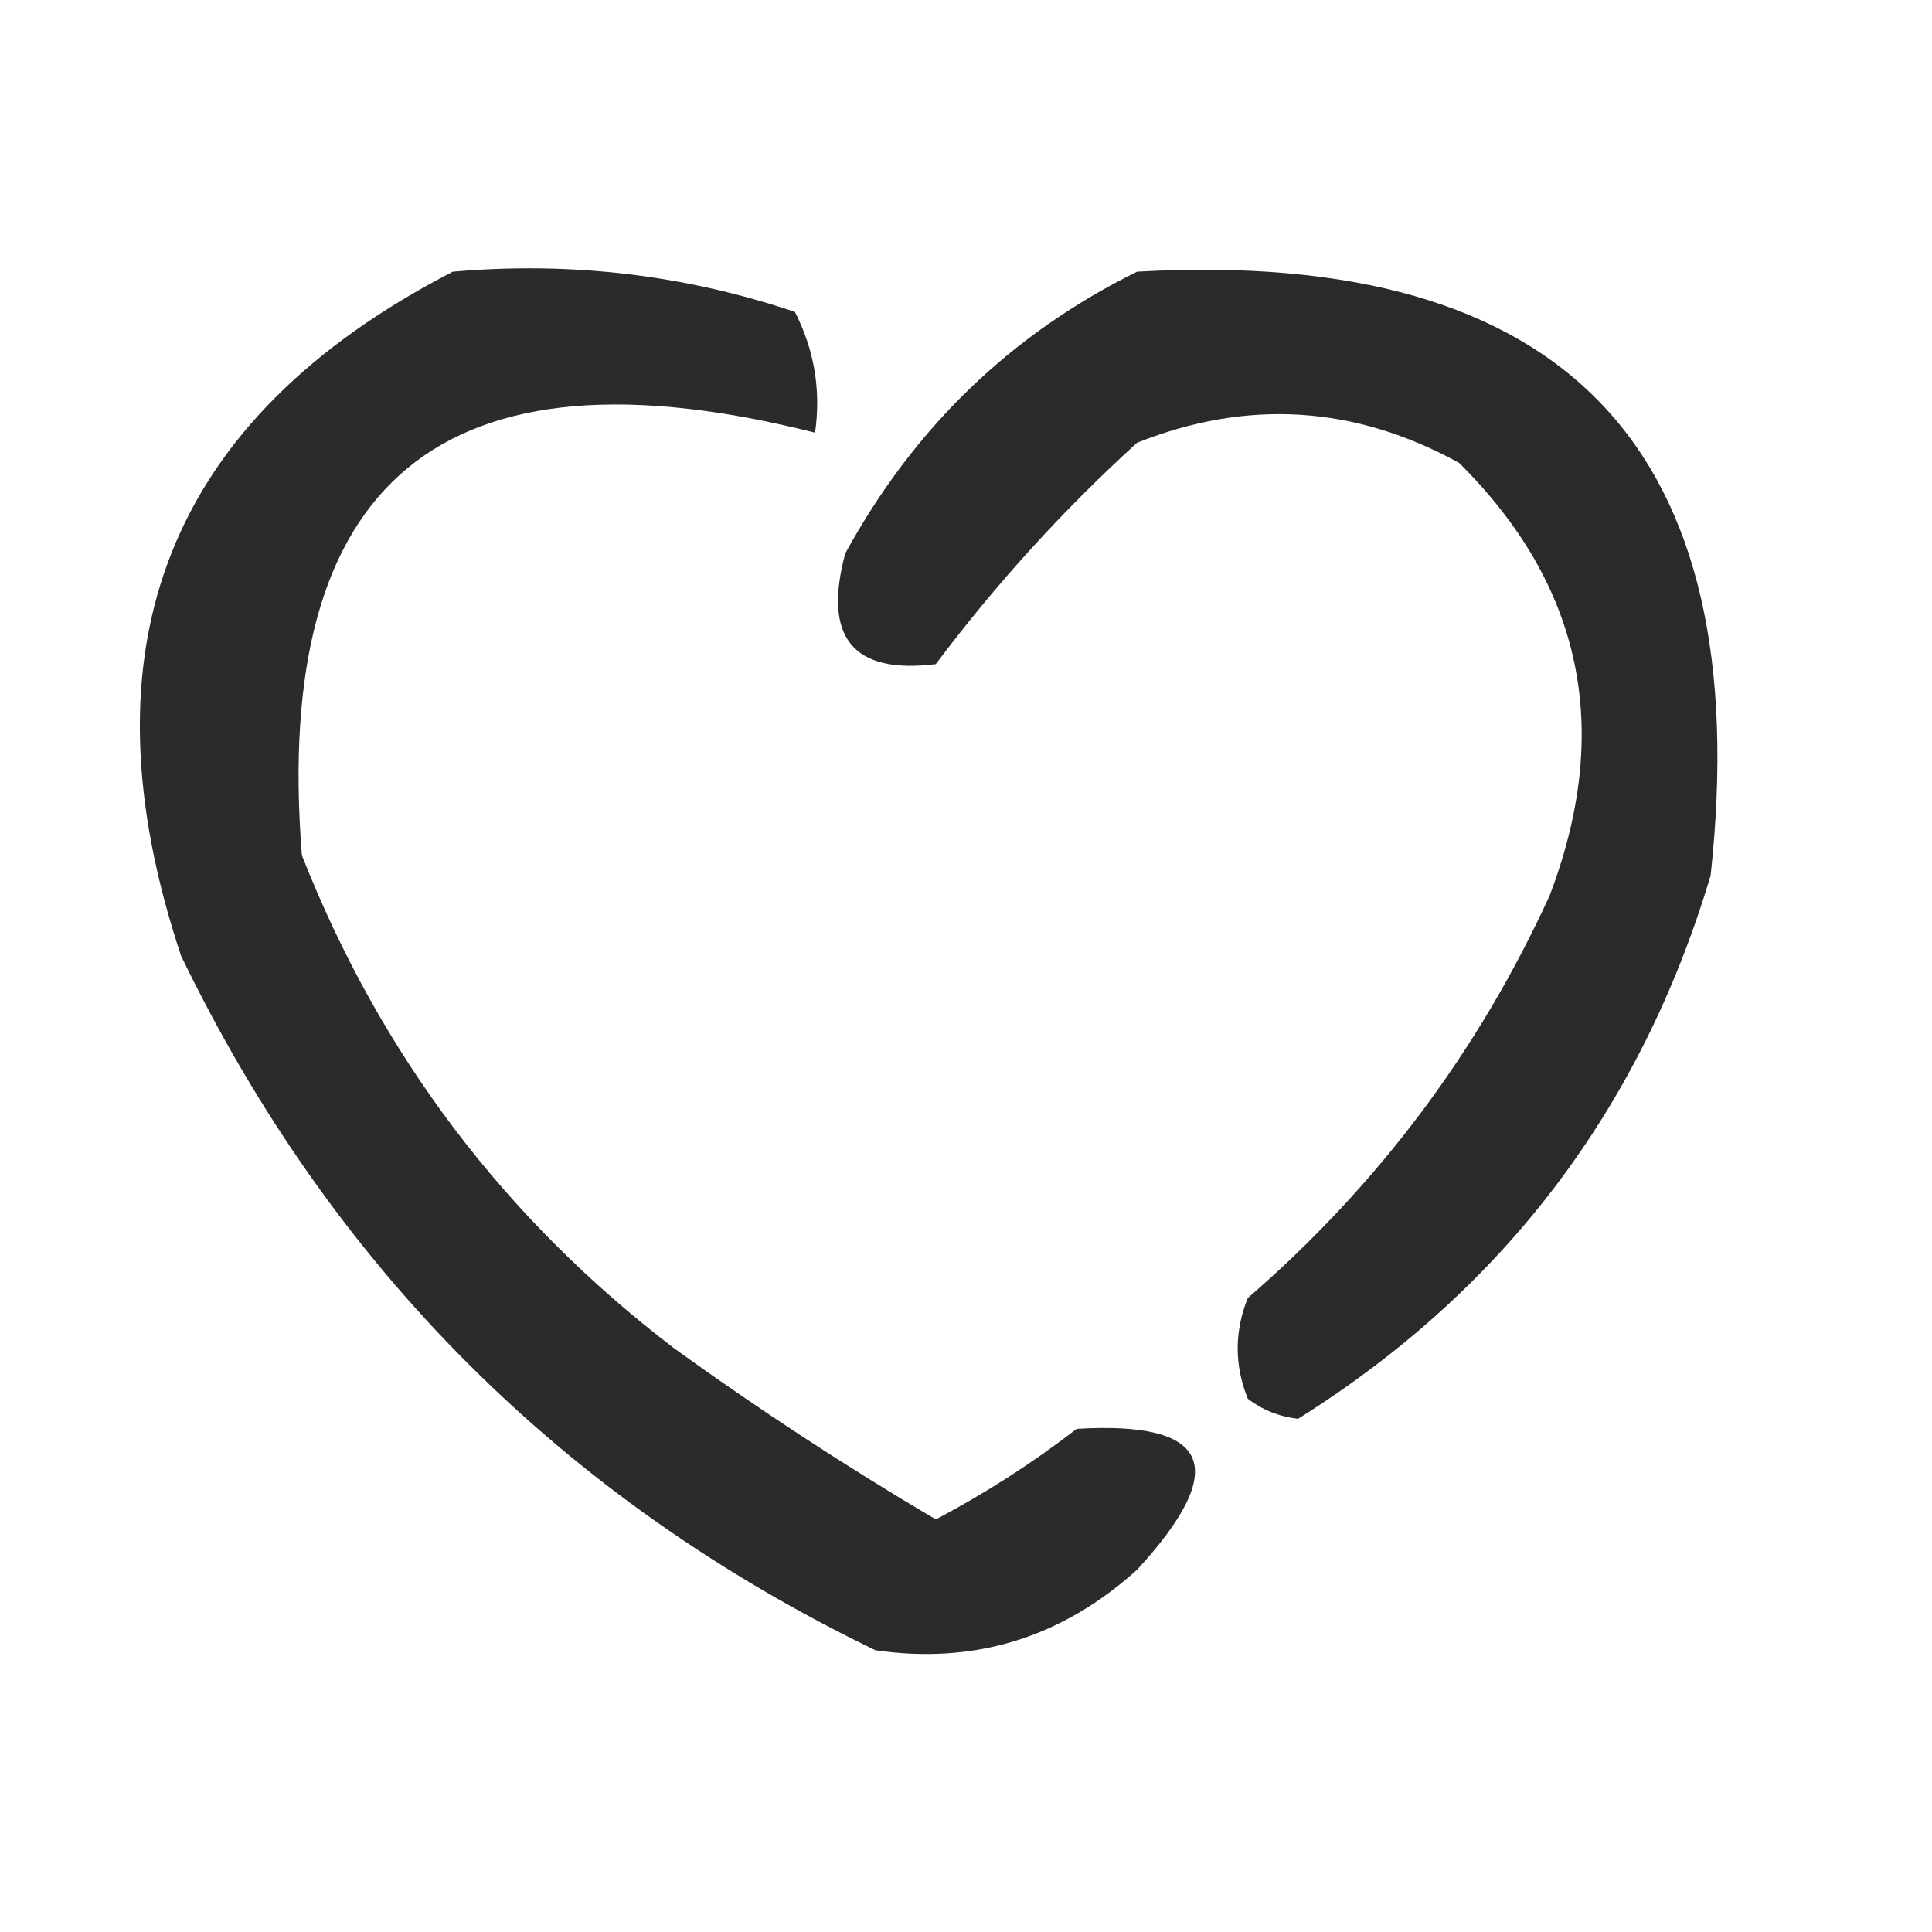
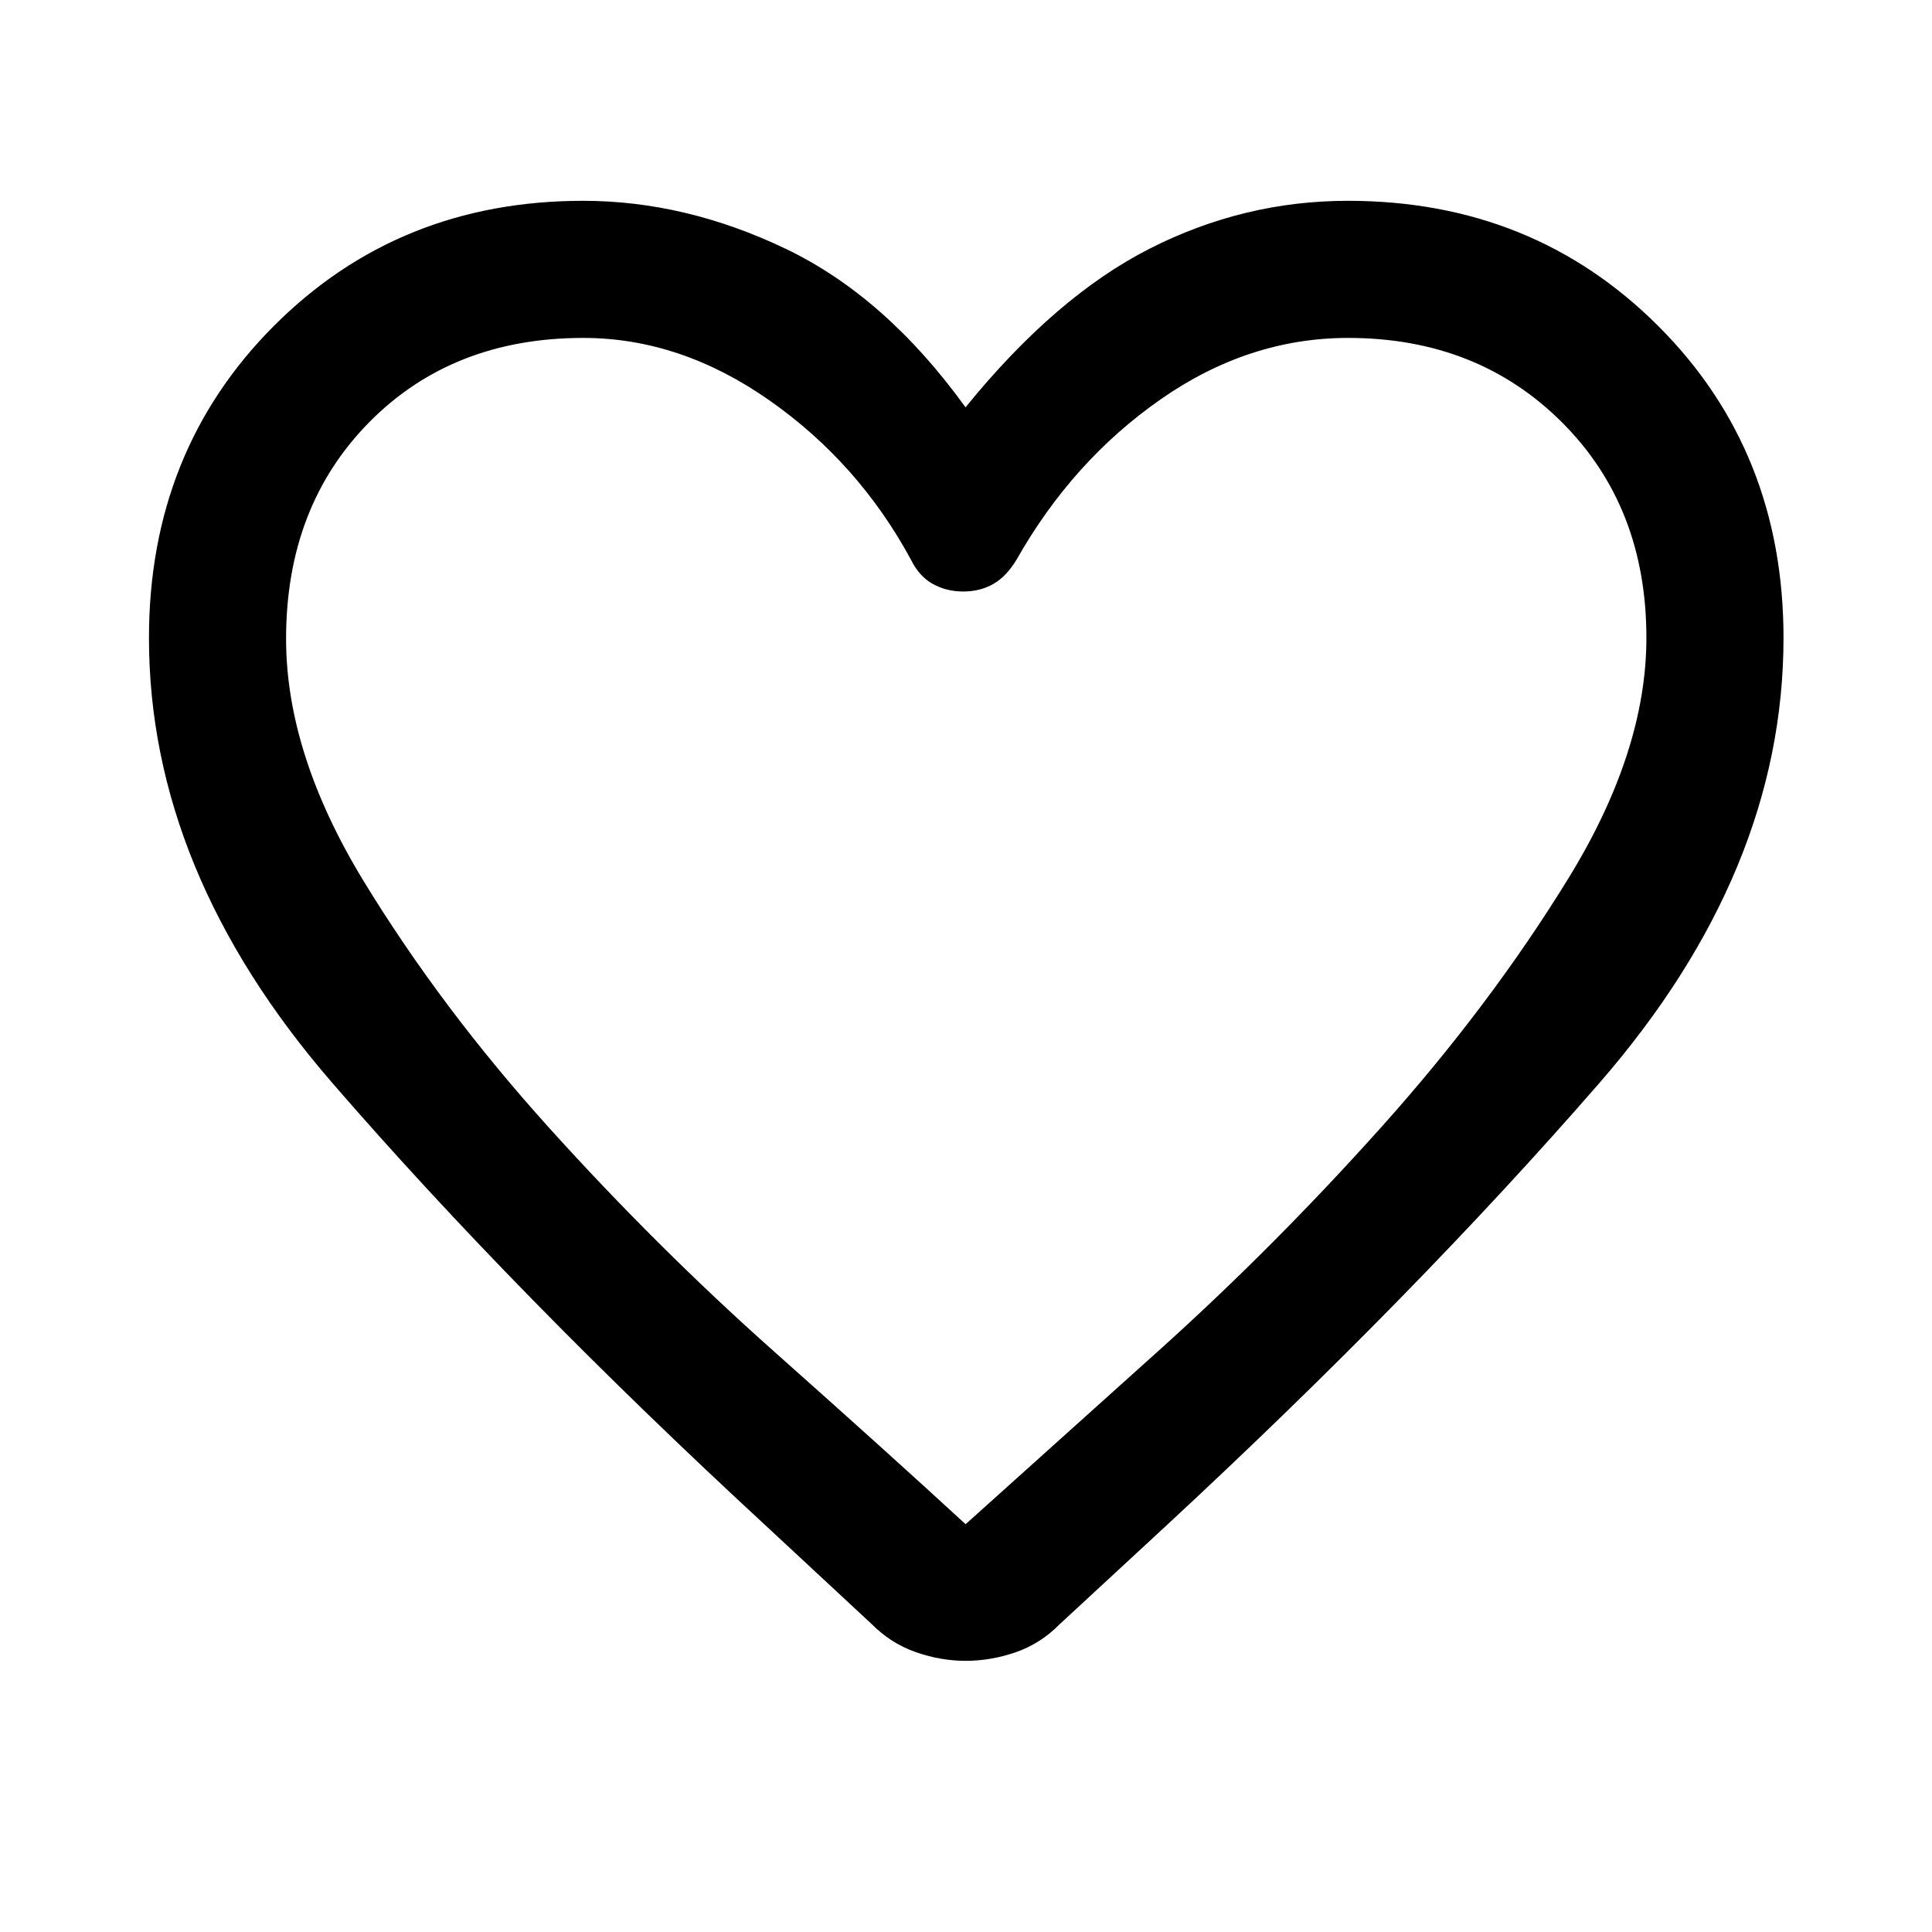
- <svg xmlns="http://www.w3.org/2000/svg" version="1.1" width="96px" height="96px" style="shape-rendering:geometricPrecision; text-rendering:geometricPrecision; image-rendering:optimizeQuality; fill-rule:evenodd; clip-rule:evenodd">
-   <g>
-     <path style="opacity:0.831" fill="#000000" d="M 22.5,13.5 C 28.358,12.988 34.025,13.654 39.5,15.5C 40.466,17.396 40.799,19.396 40.5,21.5C 22.02,16.832 13.521,23.832 15,42.5C 18.895,52.394 25.062,60.56 33.5,67C 37.698,70.03 42.032,72.863 46.5,75.5C 48.968,74.197 51.301,72.697 53.5,71C 60.162,70.596 61.162,72.929 56.5,78C 52.752,81.381 48.419,82.714 43.5,82C 28,74.5 16.5,63 9,47.5C 3.868,32.124 8.368,20.791 22.5,13.5 Z" />
-   </g>
-   <g>
-     <path style="opacity:0.833" fill="#000000" d="M 56.5,13.5 C 77.806,12.306 87.306,22.305 85,43.5C 81.539,55.102 74.706,64.102 64.5,70.5C 63.558,70.392 62.725,70.058 62,69.5C 61.333,67.833 61.333,66.167 62,64.5C 68.46,58.907 73.46,52.24 77,44.5C 80.139,36.259 78.639,29.092 72.5,23C 67.32,20.148 61.987,19.815 56.5,22C 52.826,25.342 49.492,29.008 46.5,33C 42.38,33.514 40.88,31.68 42,27.5C 45.408,21.257 50.242,16.59 56.5,13.5 Z" />
-   </g>
+ <svg xmlns="http://www.w3.org/2000/svg" height="48" viewBox="0 -960 960 960" width="48">
+   <path d="M479.769-134.739q-12.381 0-24.778-4.347-12.396-4.348-21.999-14.055l-52.97-49.229q-123.761-114.282-214.881-219.5Q74.021-527.087 74.021-643q0-92.811 62.037-155.014 62.035-62.204 153.703-62.204 50.761 0 100.522 23.783 49.76 23.783 89.478 78.826 44.717-55.043 91.478-78.826 46.761-23.783 98.522-23.783 91.961 0 154.209 62.204Q886.218-735.811 886.218-643q0 115.913-91.479 221.13-91.478 105.218-215 219.74L526.5-152.891q-9.446 9.576-21.747 13.864t-24.984 4.288Zm-27.204-547.304q-26.043-48.044-70.282-79.044-44.24-31-92.458-31-65.003 0-106.338 41.868-41.335 41.868-41.335 107.648 0 57.201 38.572 120.438 38.572 63.238 92.26 122.692 53.688 59.454 111.397 110.769 57.71 51.315 95.426 86.042 37.807-34 95.45-85.794 57.643-51.793 111.356-111.782 53.713-59.99 92.593-123.148 38.881-63.158 38.881-119.697 0-65.232-41.989-107.134-41.988-41.902-106.221-41.902-49.399 0-93.138 30.5-43.739 30.5-71.543 79.544-5.071 8.478-11.634 12.217-6.562 3.739-14.921 3.739-8.358 0-15.124-3.739t-10.952-12.217ZM480-497.478Z" />
</svg>
